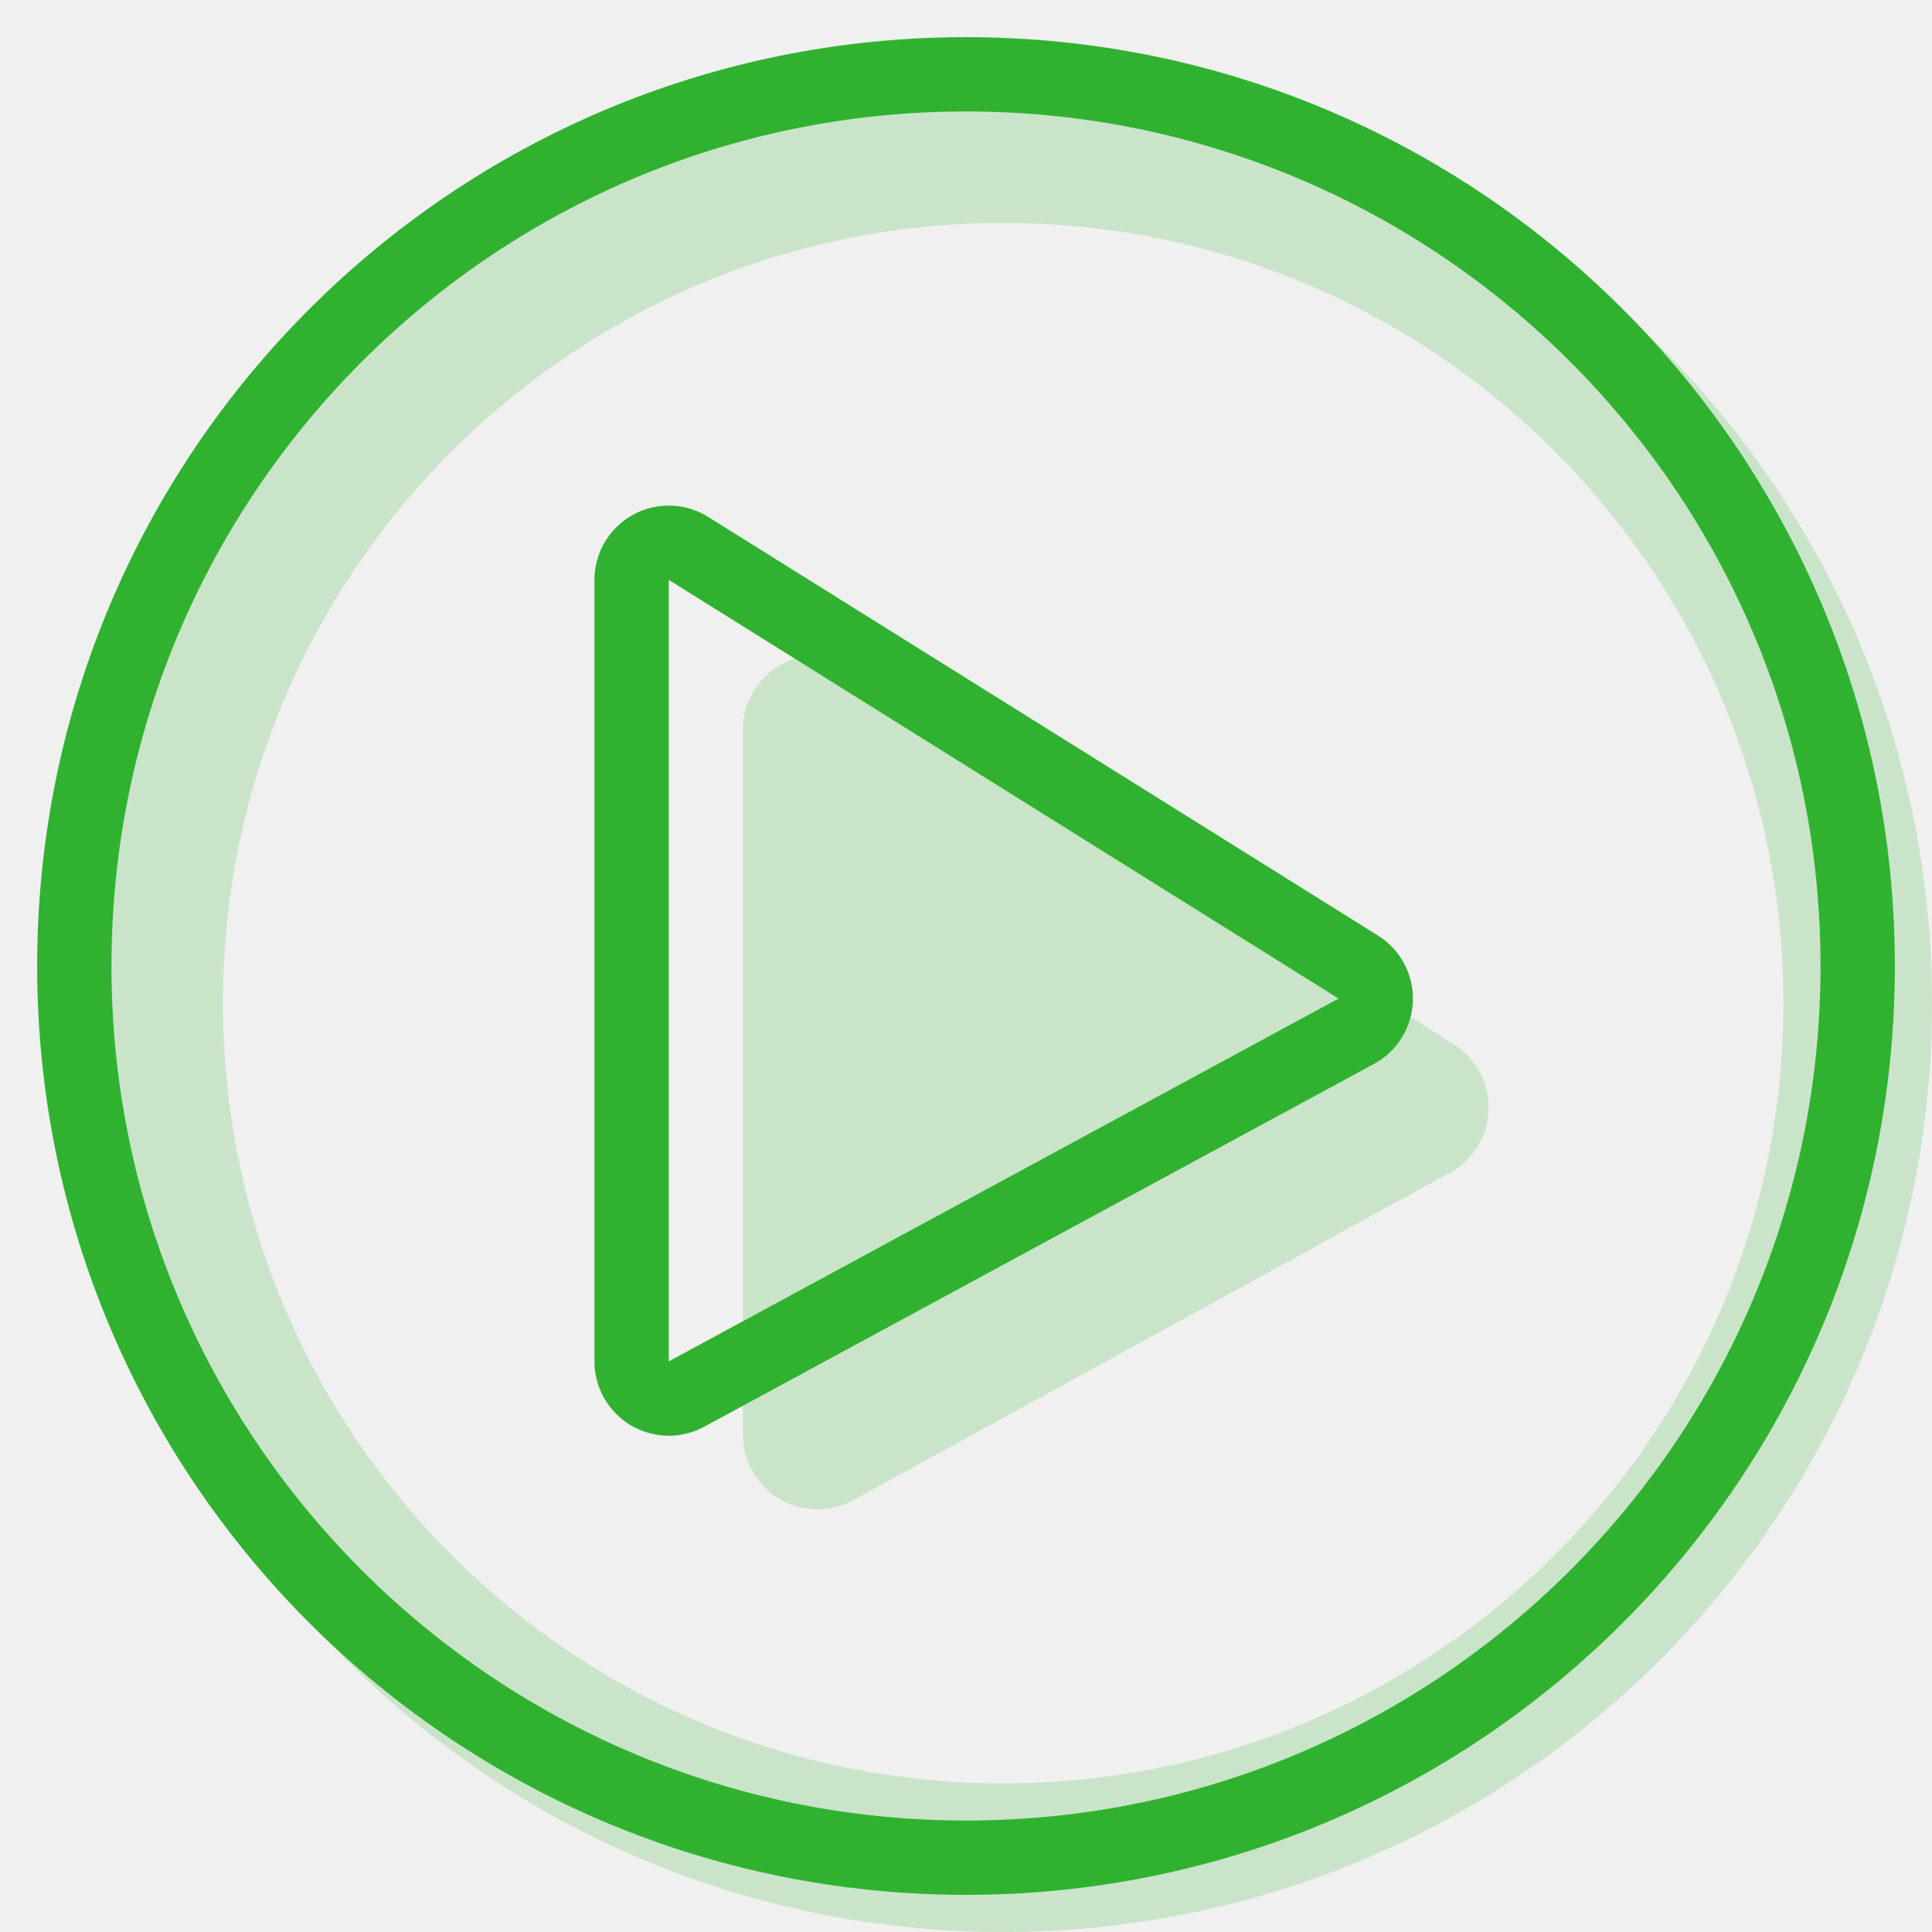
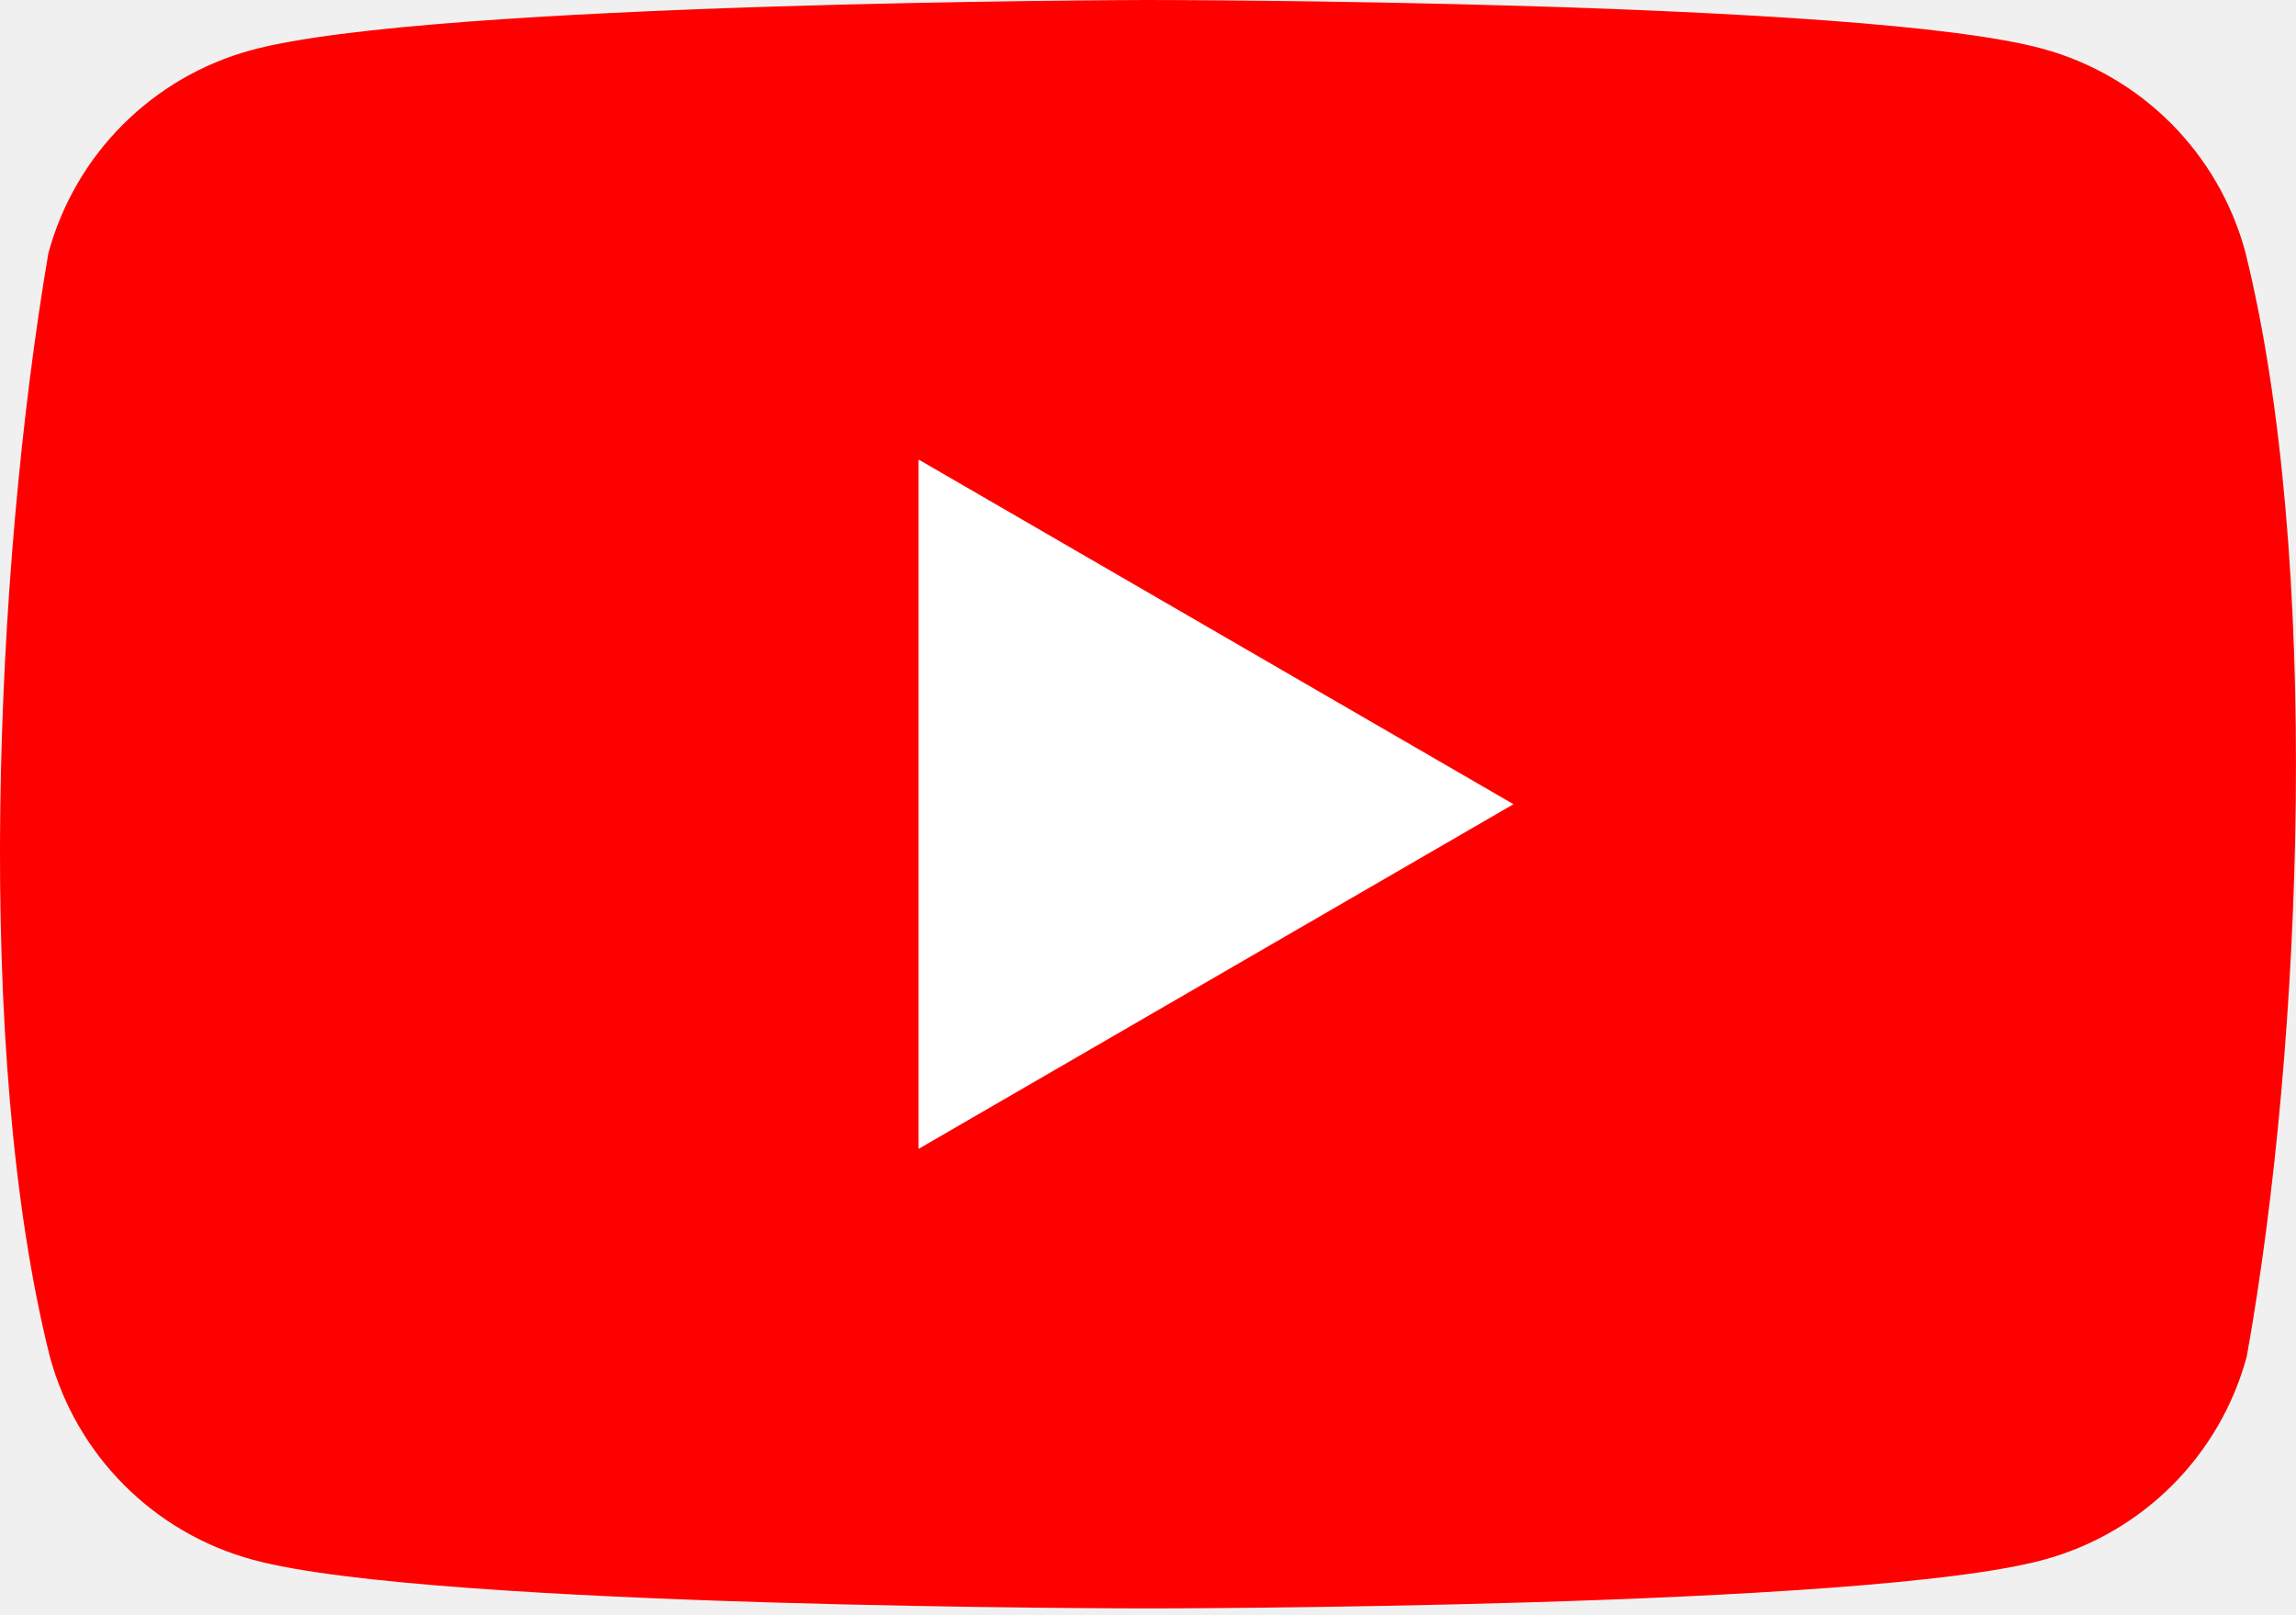
- <svg xmlns="http://www.w3.org/2000/svg" width="48" height="48" viewBox="0 0 26 26">
-   <g fill="#30B230">
-     <path fill-rule="evenodd" d="M13.5 26C20.404 26 26 20.404 26 13.5S20.404 1 13.5 1S1 6.596 1 13.5S6.596 26 13.5 26m0-2C19.299 24 24 19.299 24 13.5S19.299 3 13.5 3S3 7.701 3 13.5S7.701 24 13.5 24" clip-rule="evenodd" opacity="0.2" />
-     <g opacity="0.2">
-       <path d="M19.568 14.058a1 1 0 0 1-.054 1.721l-8.033 4.408A1 1 0 0 1 10 19.311V9.817a1 1 0 0 1 1.535-.845z" />
-       <path fill-rule="evenodd" d="M17.067 14.841L12 11.633v5.988zm2.447.938a1 1 0 0 0 .054-1.721l-8.033-5.086A1 1 0 0 0 10 9.817v9.494a1 1 0 0 0 1.481.876z" clip-rule="evenodd" />
-     </g>
-     <path fill-rule="evenodd" d="m9 18.321l9.014-4.883L9 7.804zm9.49-4.003a1 1 0 0 0 .054-1.728L9.53 6.956A1 1 0 0 0 8 7.804v10.517a1 1 0 0 0 1.476.88z" clip-rule="evenodd" />
-     <path fill-rule="evenodd" d="M13 24.5c6.351 0 11.5-5.149 11.5-11.5S19.351 1.5 13 1.5S1.5 6.649 1.5 13S6.649 24.5 13 24.5m0 1c6.904 0 12.5-5.596 12.5-12.5S19.904.5 13 .5S.5 6.096.5 13S6.096 25.5 13 25.5" clip-rule="evenodd" />
-   </g>
+ <svg xmlns="http://www.w3.org/2000/svg" width="256" height="180" viewBox="0 0 256 180">
+   <path fill="#f00" d="M250.346 28.075A32.18 32.18 0 0 0 227.69 5.418C207.824 0 127.87 0 127.87 0S47.912.164 28.046 5.582A32.18 32.18 0 0 0 5.39 28.24c-6.009 35.298-8.34 89.084.165 122.97a32.18 32.18 0 0 0 22.656 22.657c19.866 5.418 99.822 5.418 99.822 5.418s79.955 0 99.82-5.418a32.18 32.18 0 0 0 22.657-22.657c6.338-35.348 8.291-89.1-.164-123.134" />
+   <path fill="#fff" d="m102.421 128.06l66.328-38.418l-66.328-38.418z" />
</svg>
